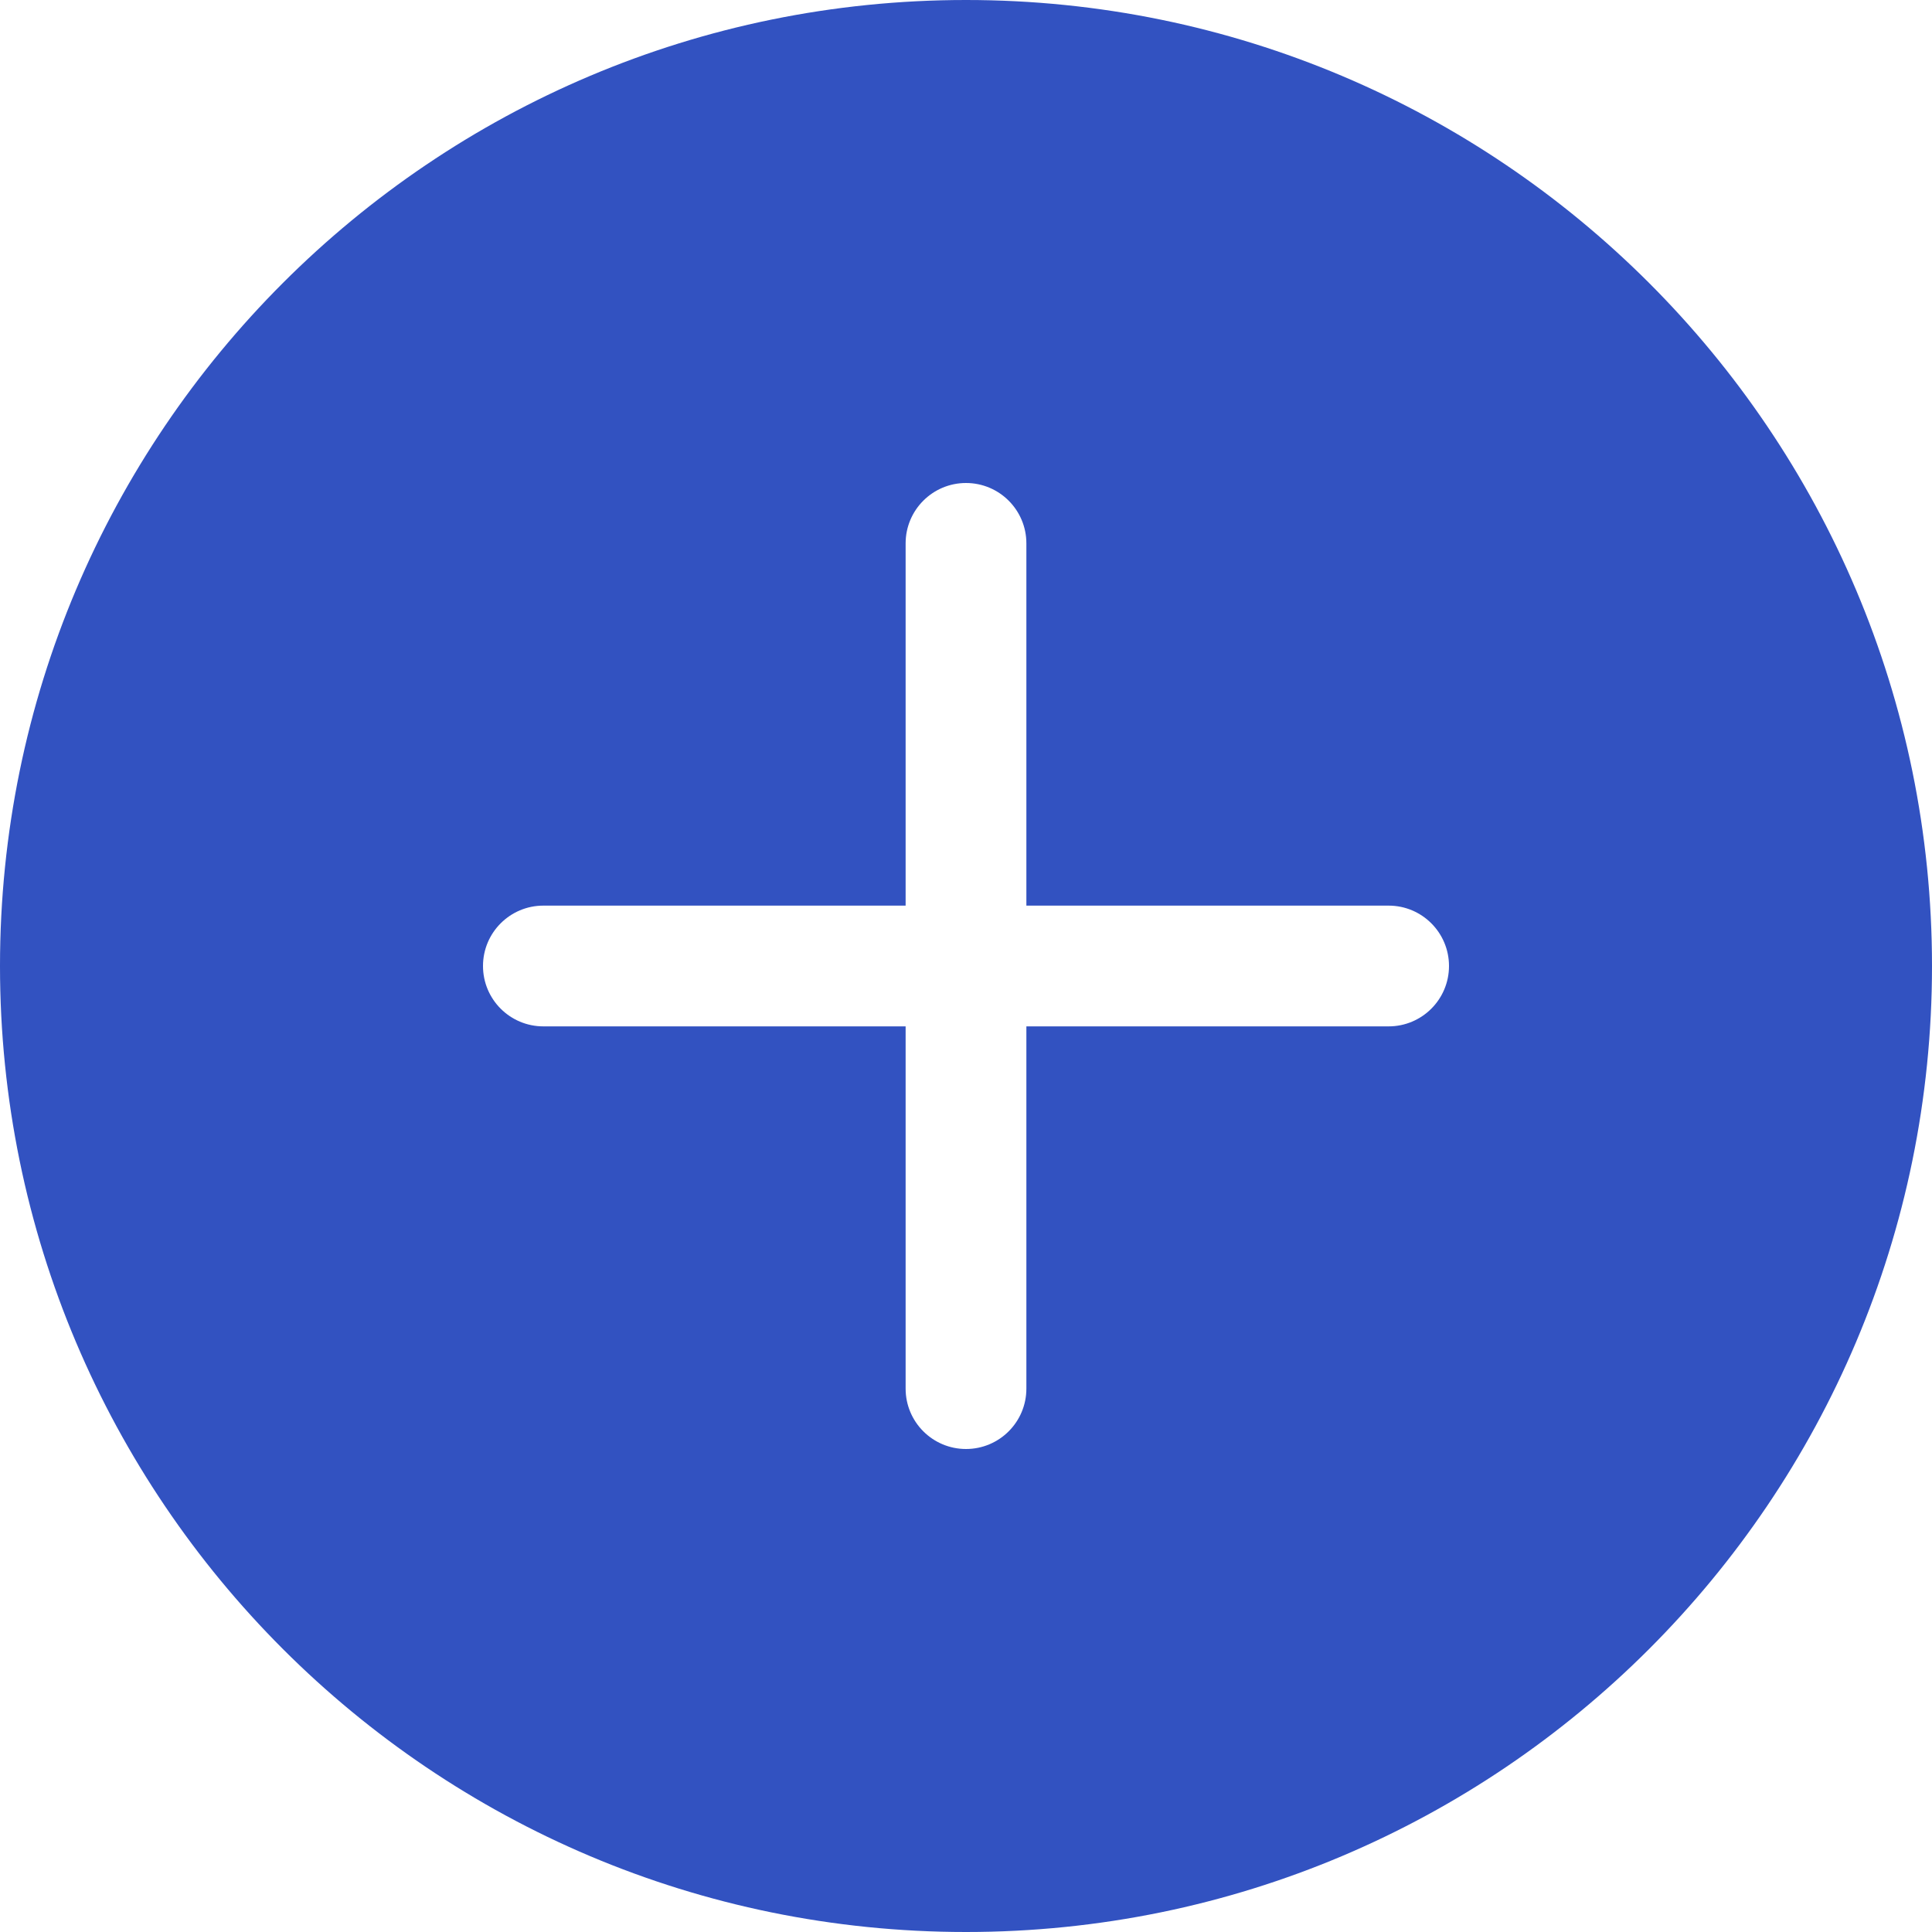
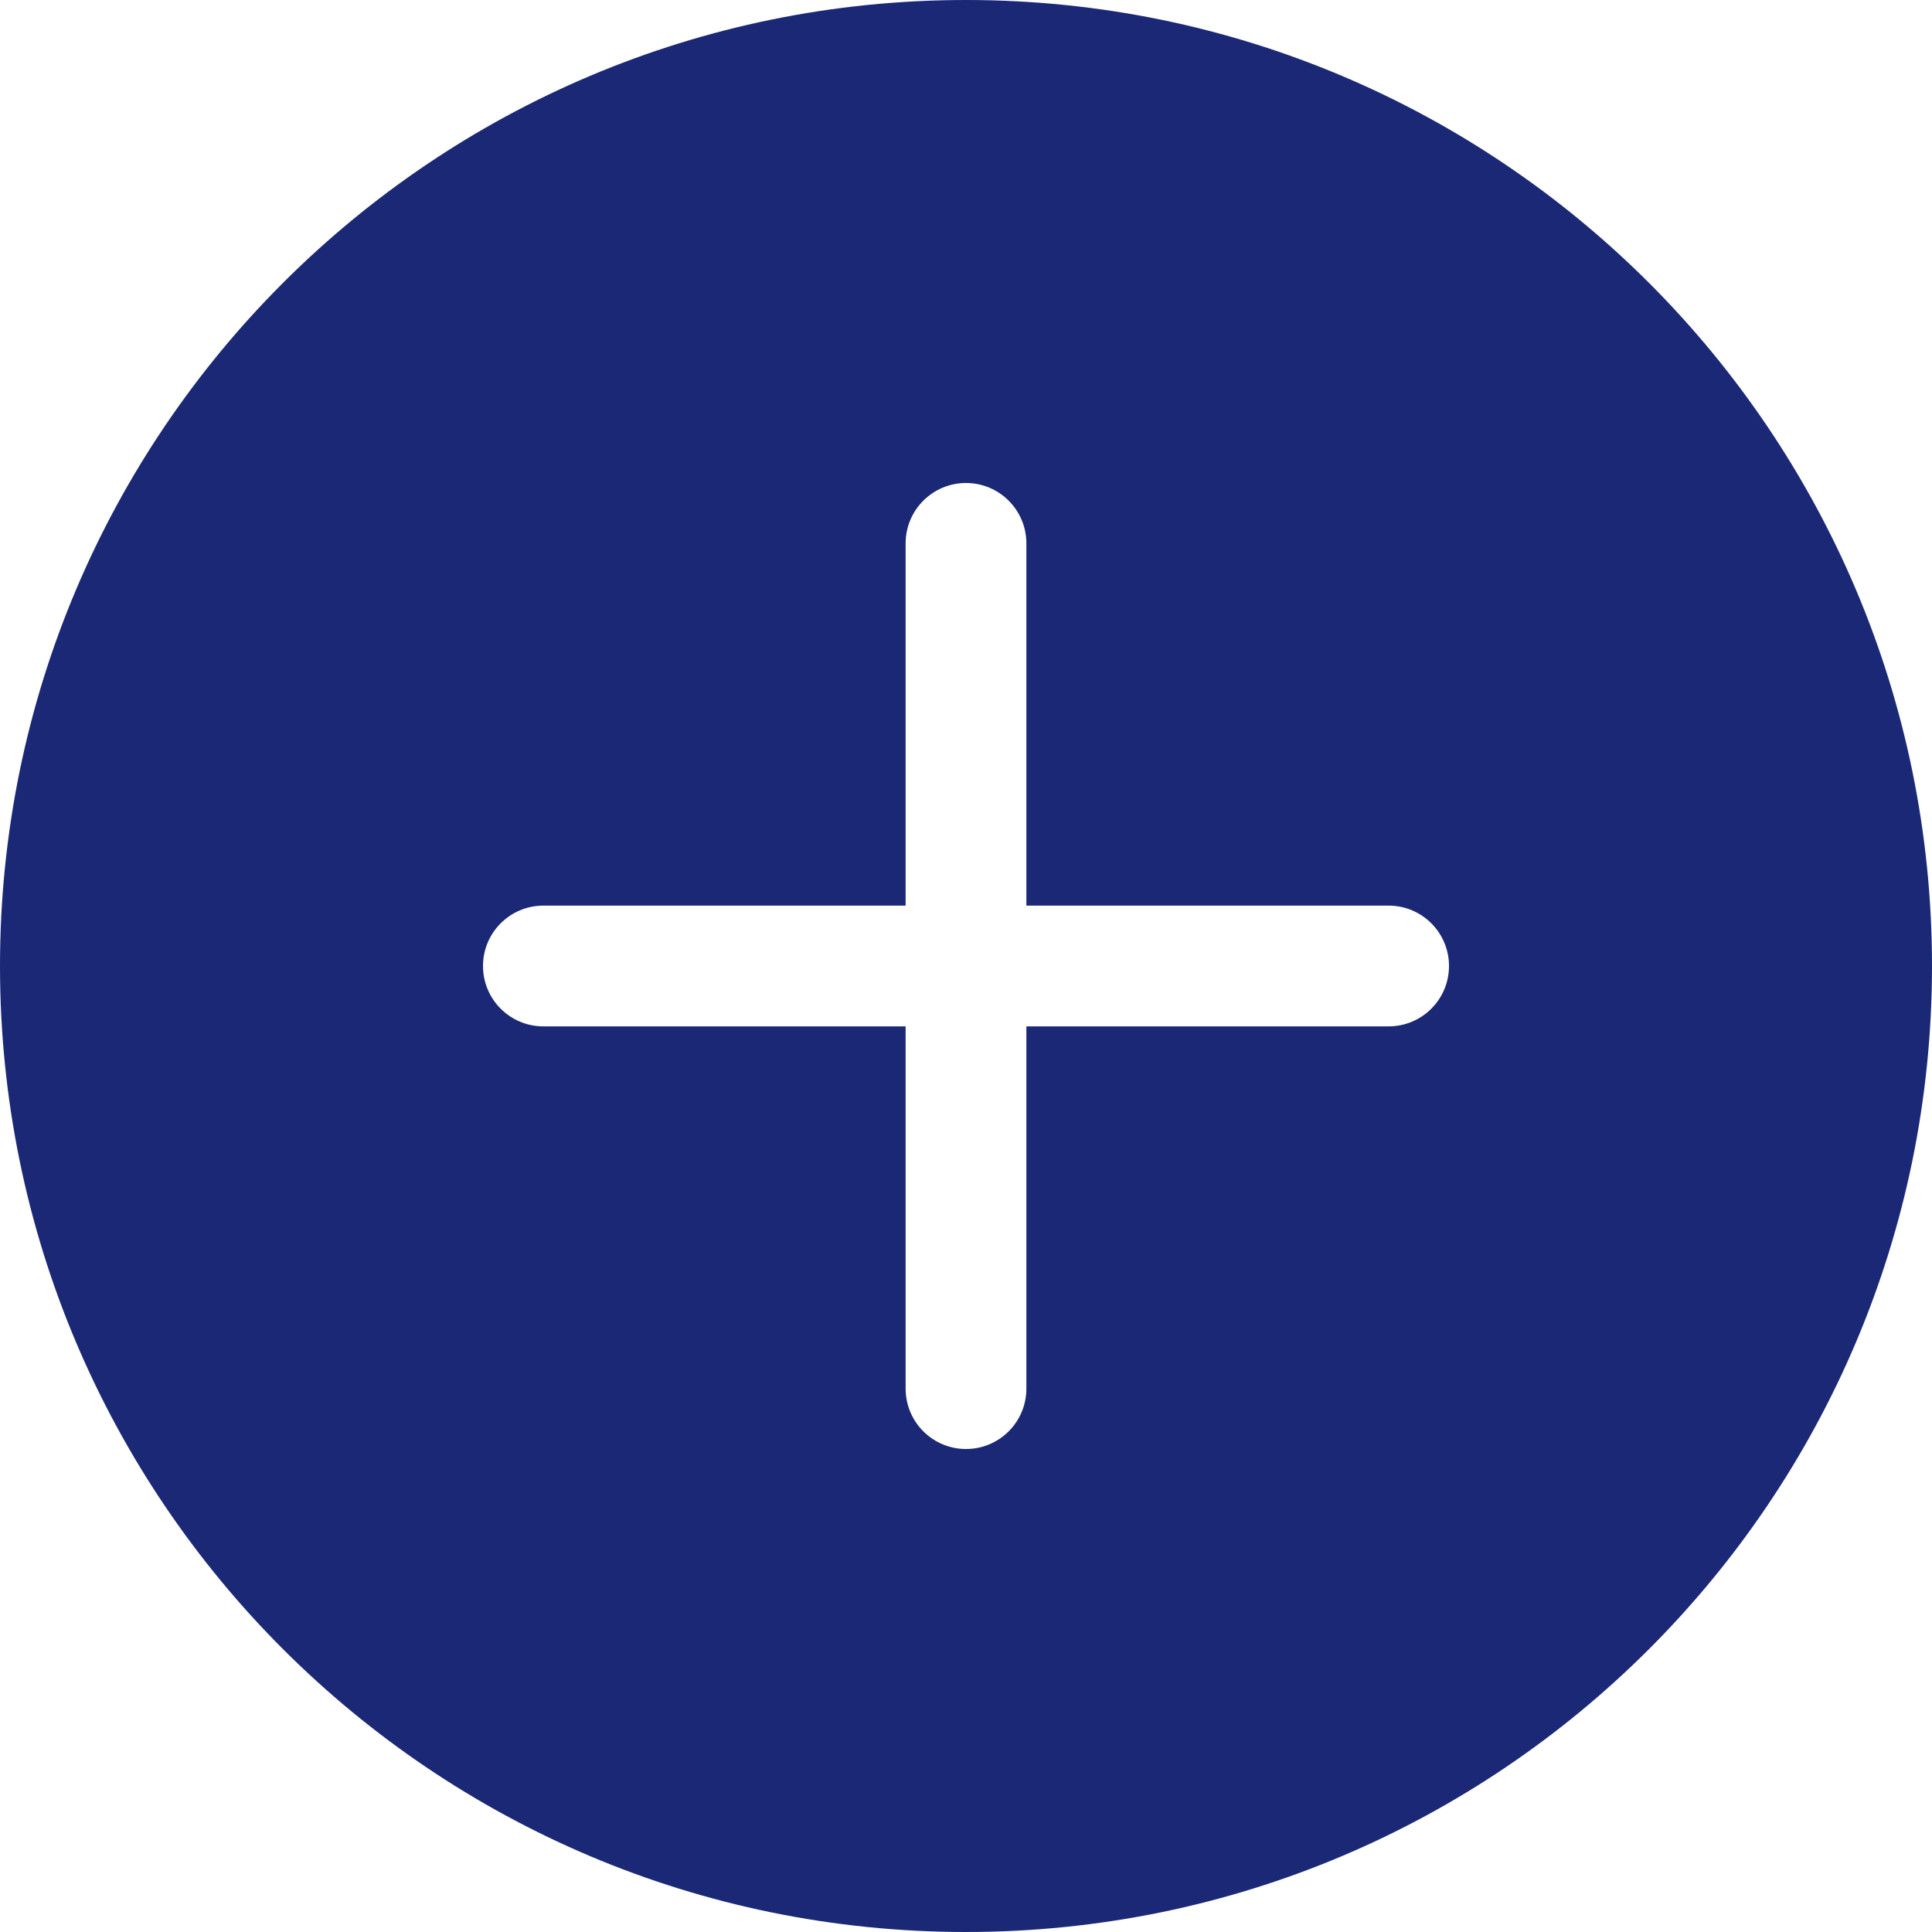
- <svg xmlns="http://www.w3.org/2000/svg" width="16" height="16" fill="currentColor" class="bi bi-plus-circle-fill" viewBox="0 0 16 16" style="fill:#3252C1;">
+ <svg xmlns="http://www.w3.org/2000/svg" width="16" height="16" fill="currentColor" class="bi bi-plus-circle-fill" viewBox="0 0 16 16" style="fill:#1A2876;">
  <path d="M16 8A8 8 0 1 1 0 8a8 8 0 0 1 16 0M8.5 4.5a.5.5 0 0 0-1 0v3h-3a.5.5 0 0 0 0 1h3v3a.5.5 0 0 0 1 0v-3h3a.5.5 0 0 0 0-1h-3z" />
</svg>
